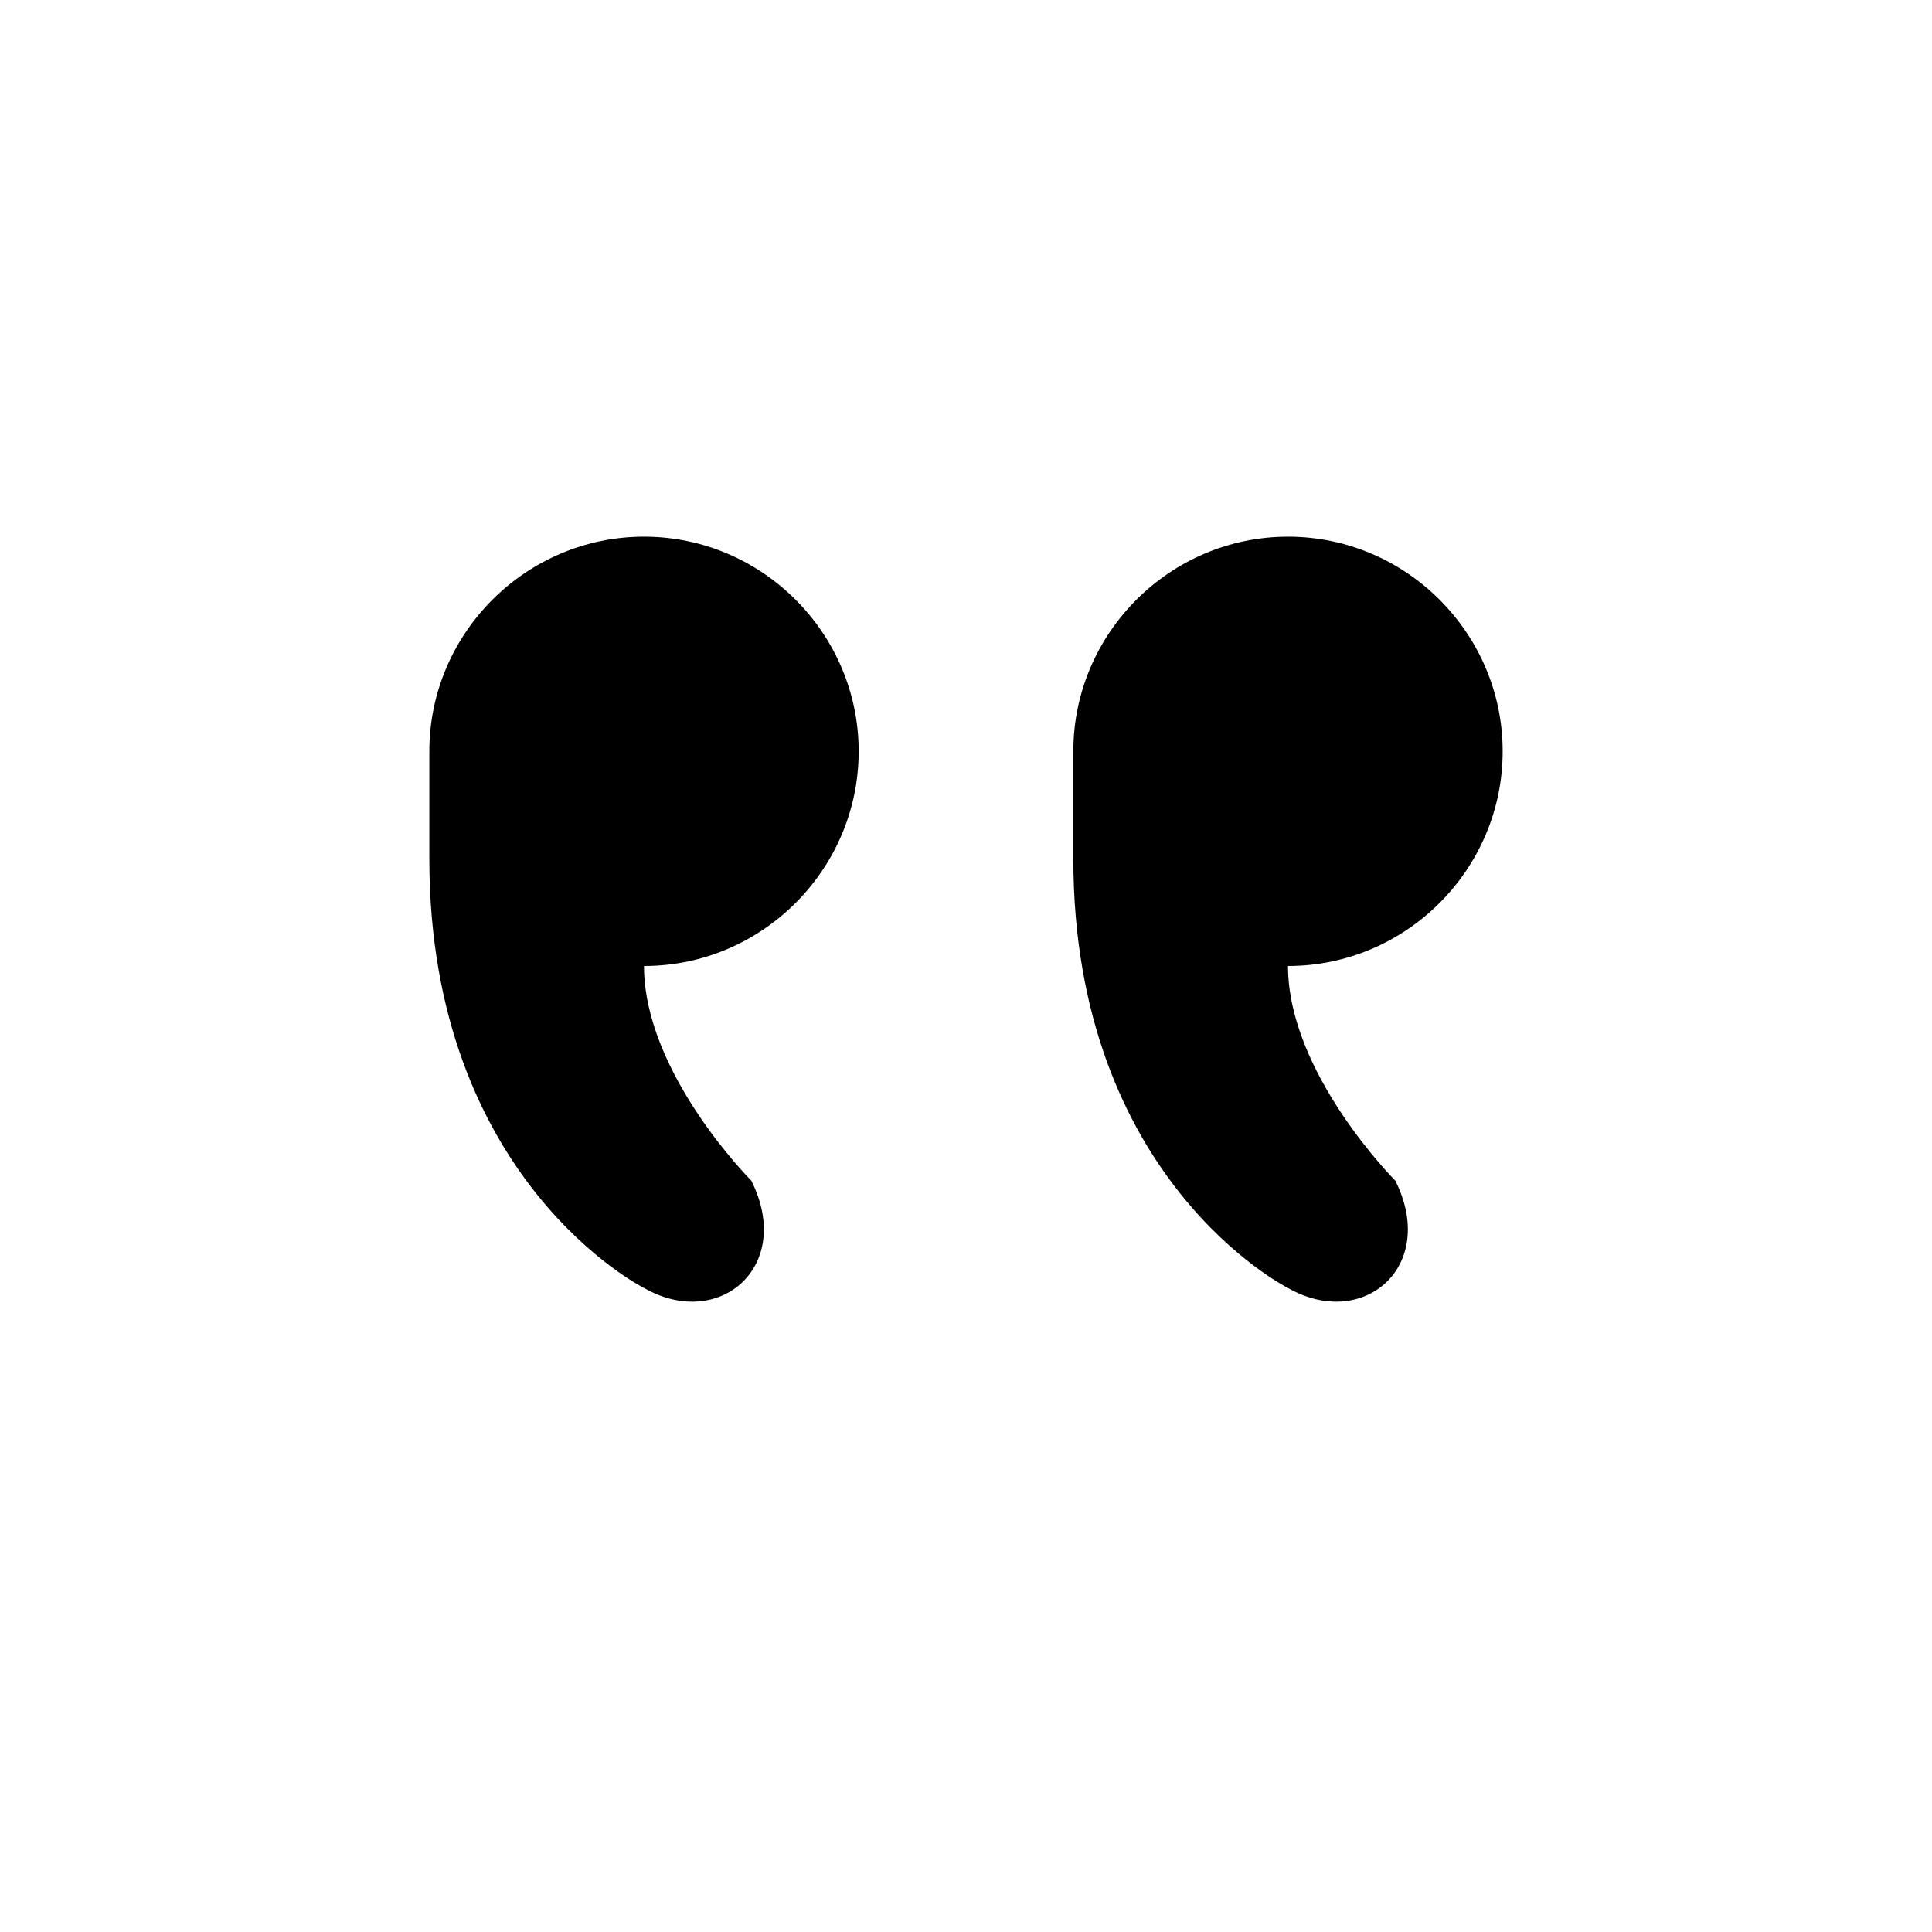
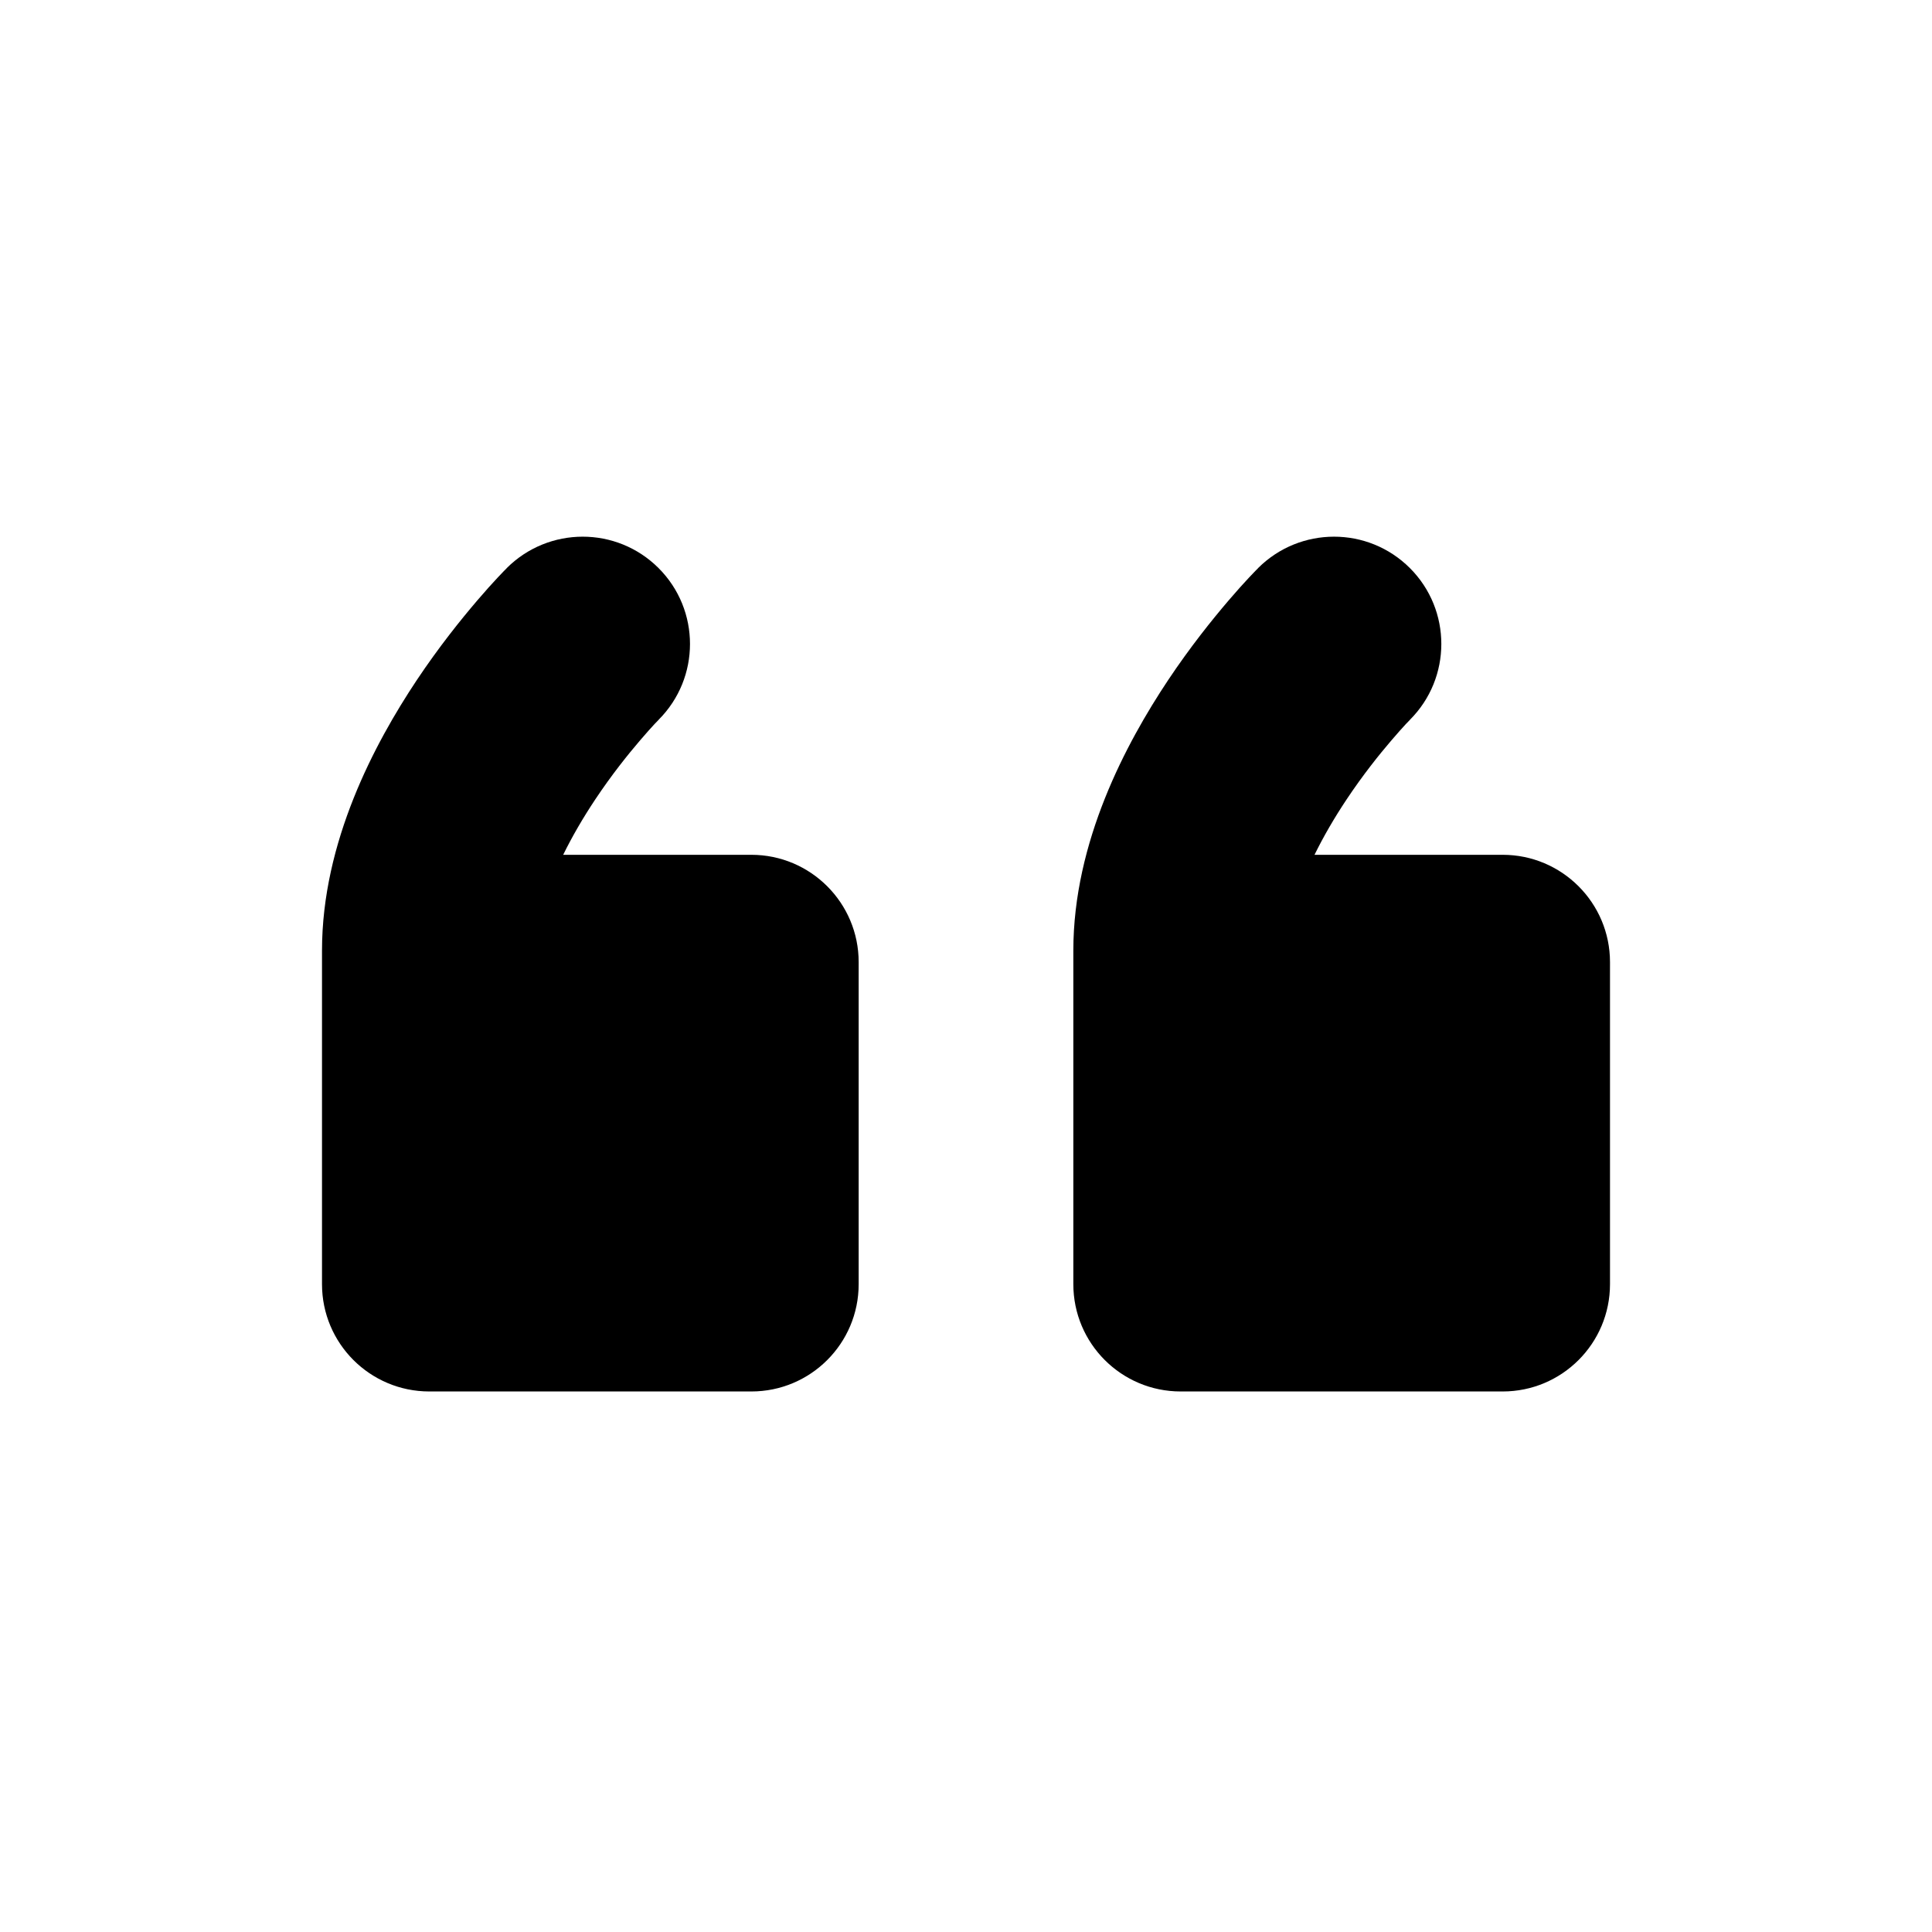
- <svg viewBox="0 0 18 18">
-   <path d="M6,5C4.9,5,4,5.9,4,7v1c0,3,2,4,2,4c0.7,0.4,1.4-0.2,1-1c0,0-1-1-1-2c1.1,0,2-0.9,2-2S7.1,5,6,5z" />
-   <path d="M14,7c0-1.1-0.9-2-2-2s-2,0.9-2,2v1c0,3,2,4,2,4c0.7,0.4,1.4-0.2,1-1c0,0-1-1-1-2C13.1,9,14,8.1,14,7z" />
+ <svg xmlns="http://www.w3.org/2000/svg" viewBox="0 0 18 18">
+   <path d="M4.72 5.295L4.718 5.297L4.712 5.303L4.694 5.321C4.679 5.336 4.66 5.356 4.636 5.382C4.588 5.433 4.523 5.505 4.446 5.595C4.293 5.774 4.088 6.029 3.882 6.338C3.492 6.924 3 7.842 3 8.857V11.964C3 12.517 3.448 12.964 4 12.964H7C7.552 12.964 8 12.517 8 11.964V8.964C8 8.412 7.552 7.964 7 7.964H5.247C5.331 7.793 5.432 7.619 5.546 7.448C5.697 7.221 5.85 7.03 5.965 6.896C6.021 6.83 6.068 6.779 6.098 6.746C6.113 6.73 6.125 6.719 6.131 6.712L6.137 6.706L6.136 6.706C6.526 6.316 6.526 5.683 6.136 5.293C5.745 4.902 5.112 4.903 4.721 5.293L4.72 5.295Z" />
+   <path d="M12.247 7.964C12.331 7.793 12.432 7.619 12.546 7.448C12.697 7.221 12.85 7.03 12.965 6.896C13.021 6.83 13.068 6.779 13.098 6.746C13.114 6.73 13.125 6.719 13.131 6.712L13.137 6.706L13.136 6.706C13.526 6.316 13.526 5.683 13.136 5.293C12.745 4.902 12.112 4.903 11.721 5.293L11.72 5.295L11.718 5.297L11.712 5.303L11.694 5.321C11.68 5.336 11.66 5.356 11.636 5.382C11.588 5.433 11.523 5.505 11.446 5.595C11.293 5.774 11.088 6.029 10.882 6.338C10.492 6.924 10 7.842 10 8.857V11.964C10 12.517 10.448 12.964 11 12.964H14C14.552 12.964 15 12.517 15 11.964V8.964C15 8.412 14.552 7.964 14 7.964H12.247Z" />
</svg>
